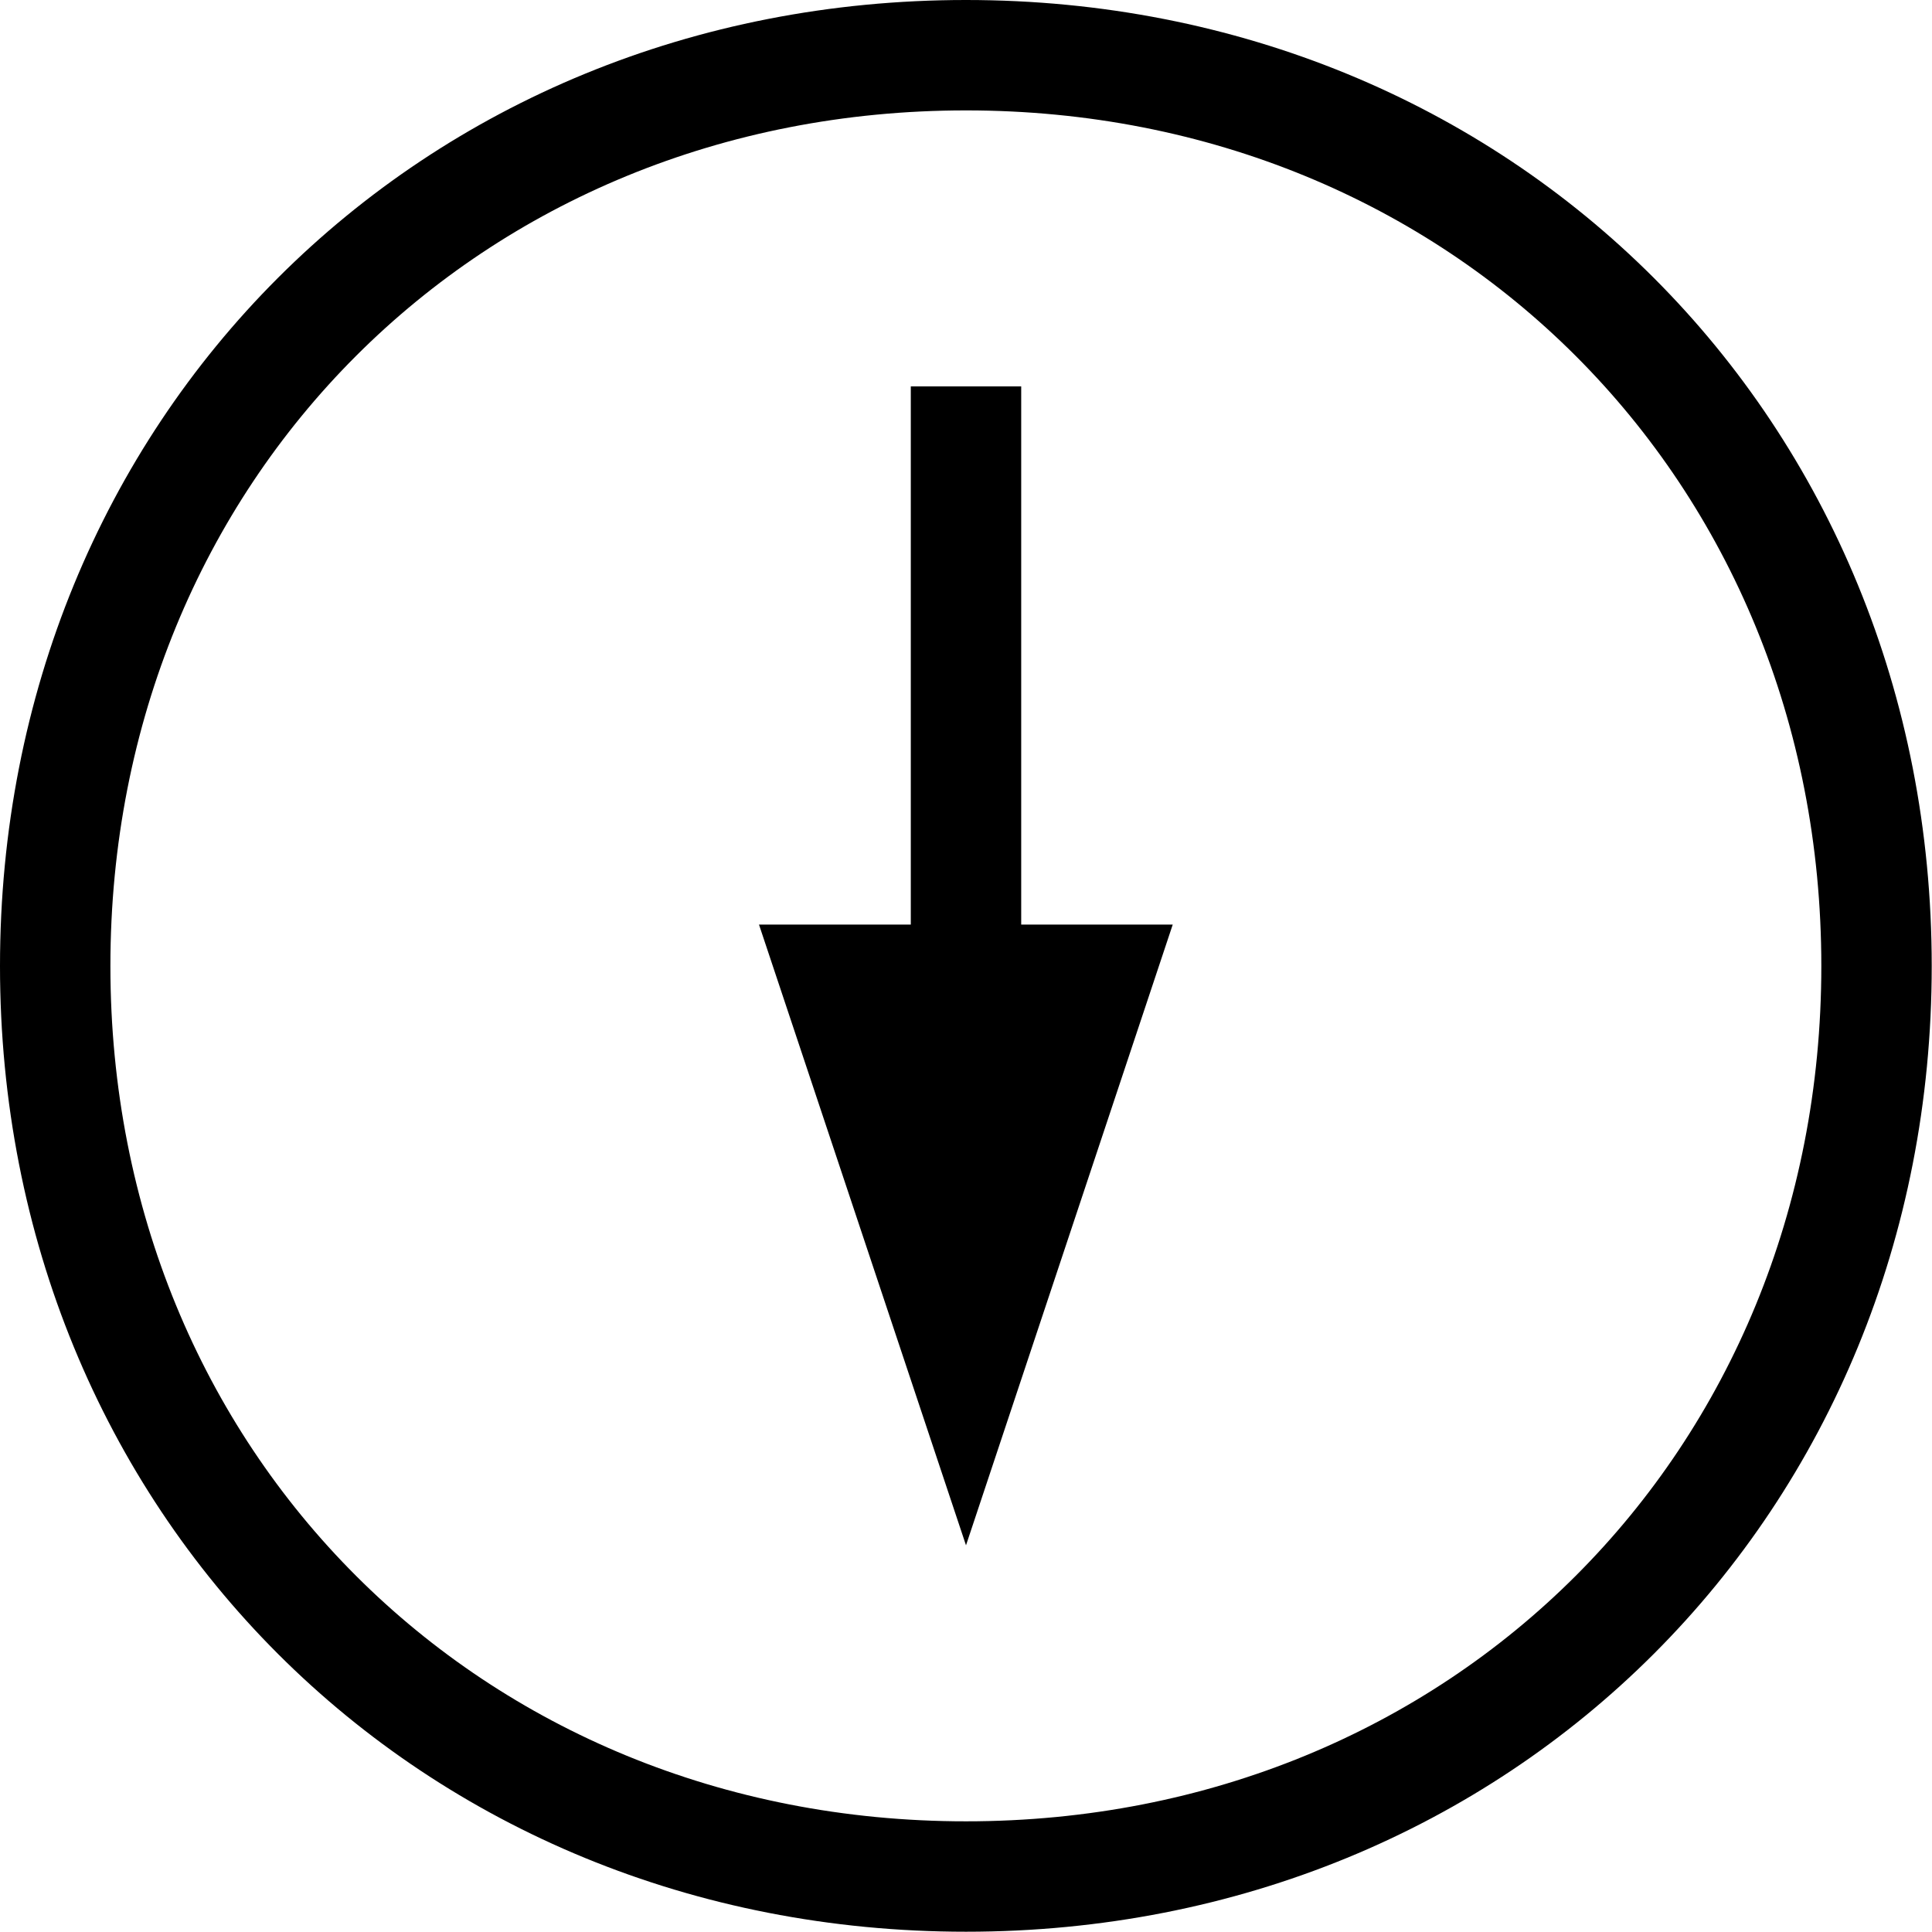
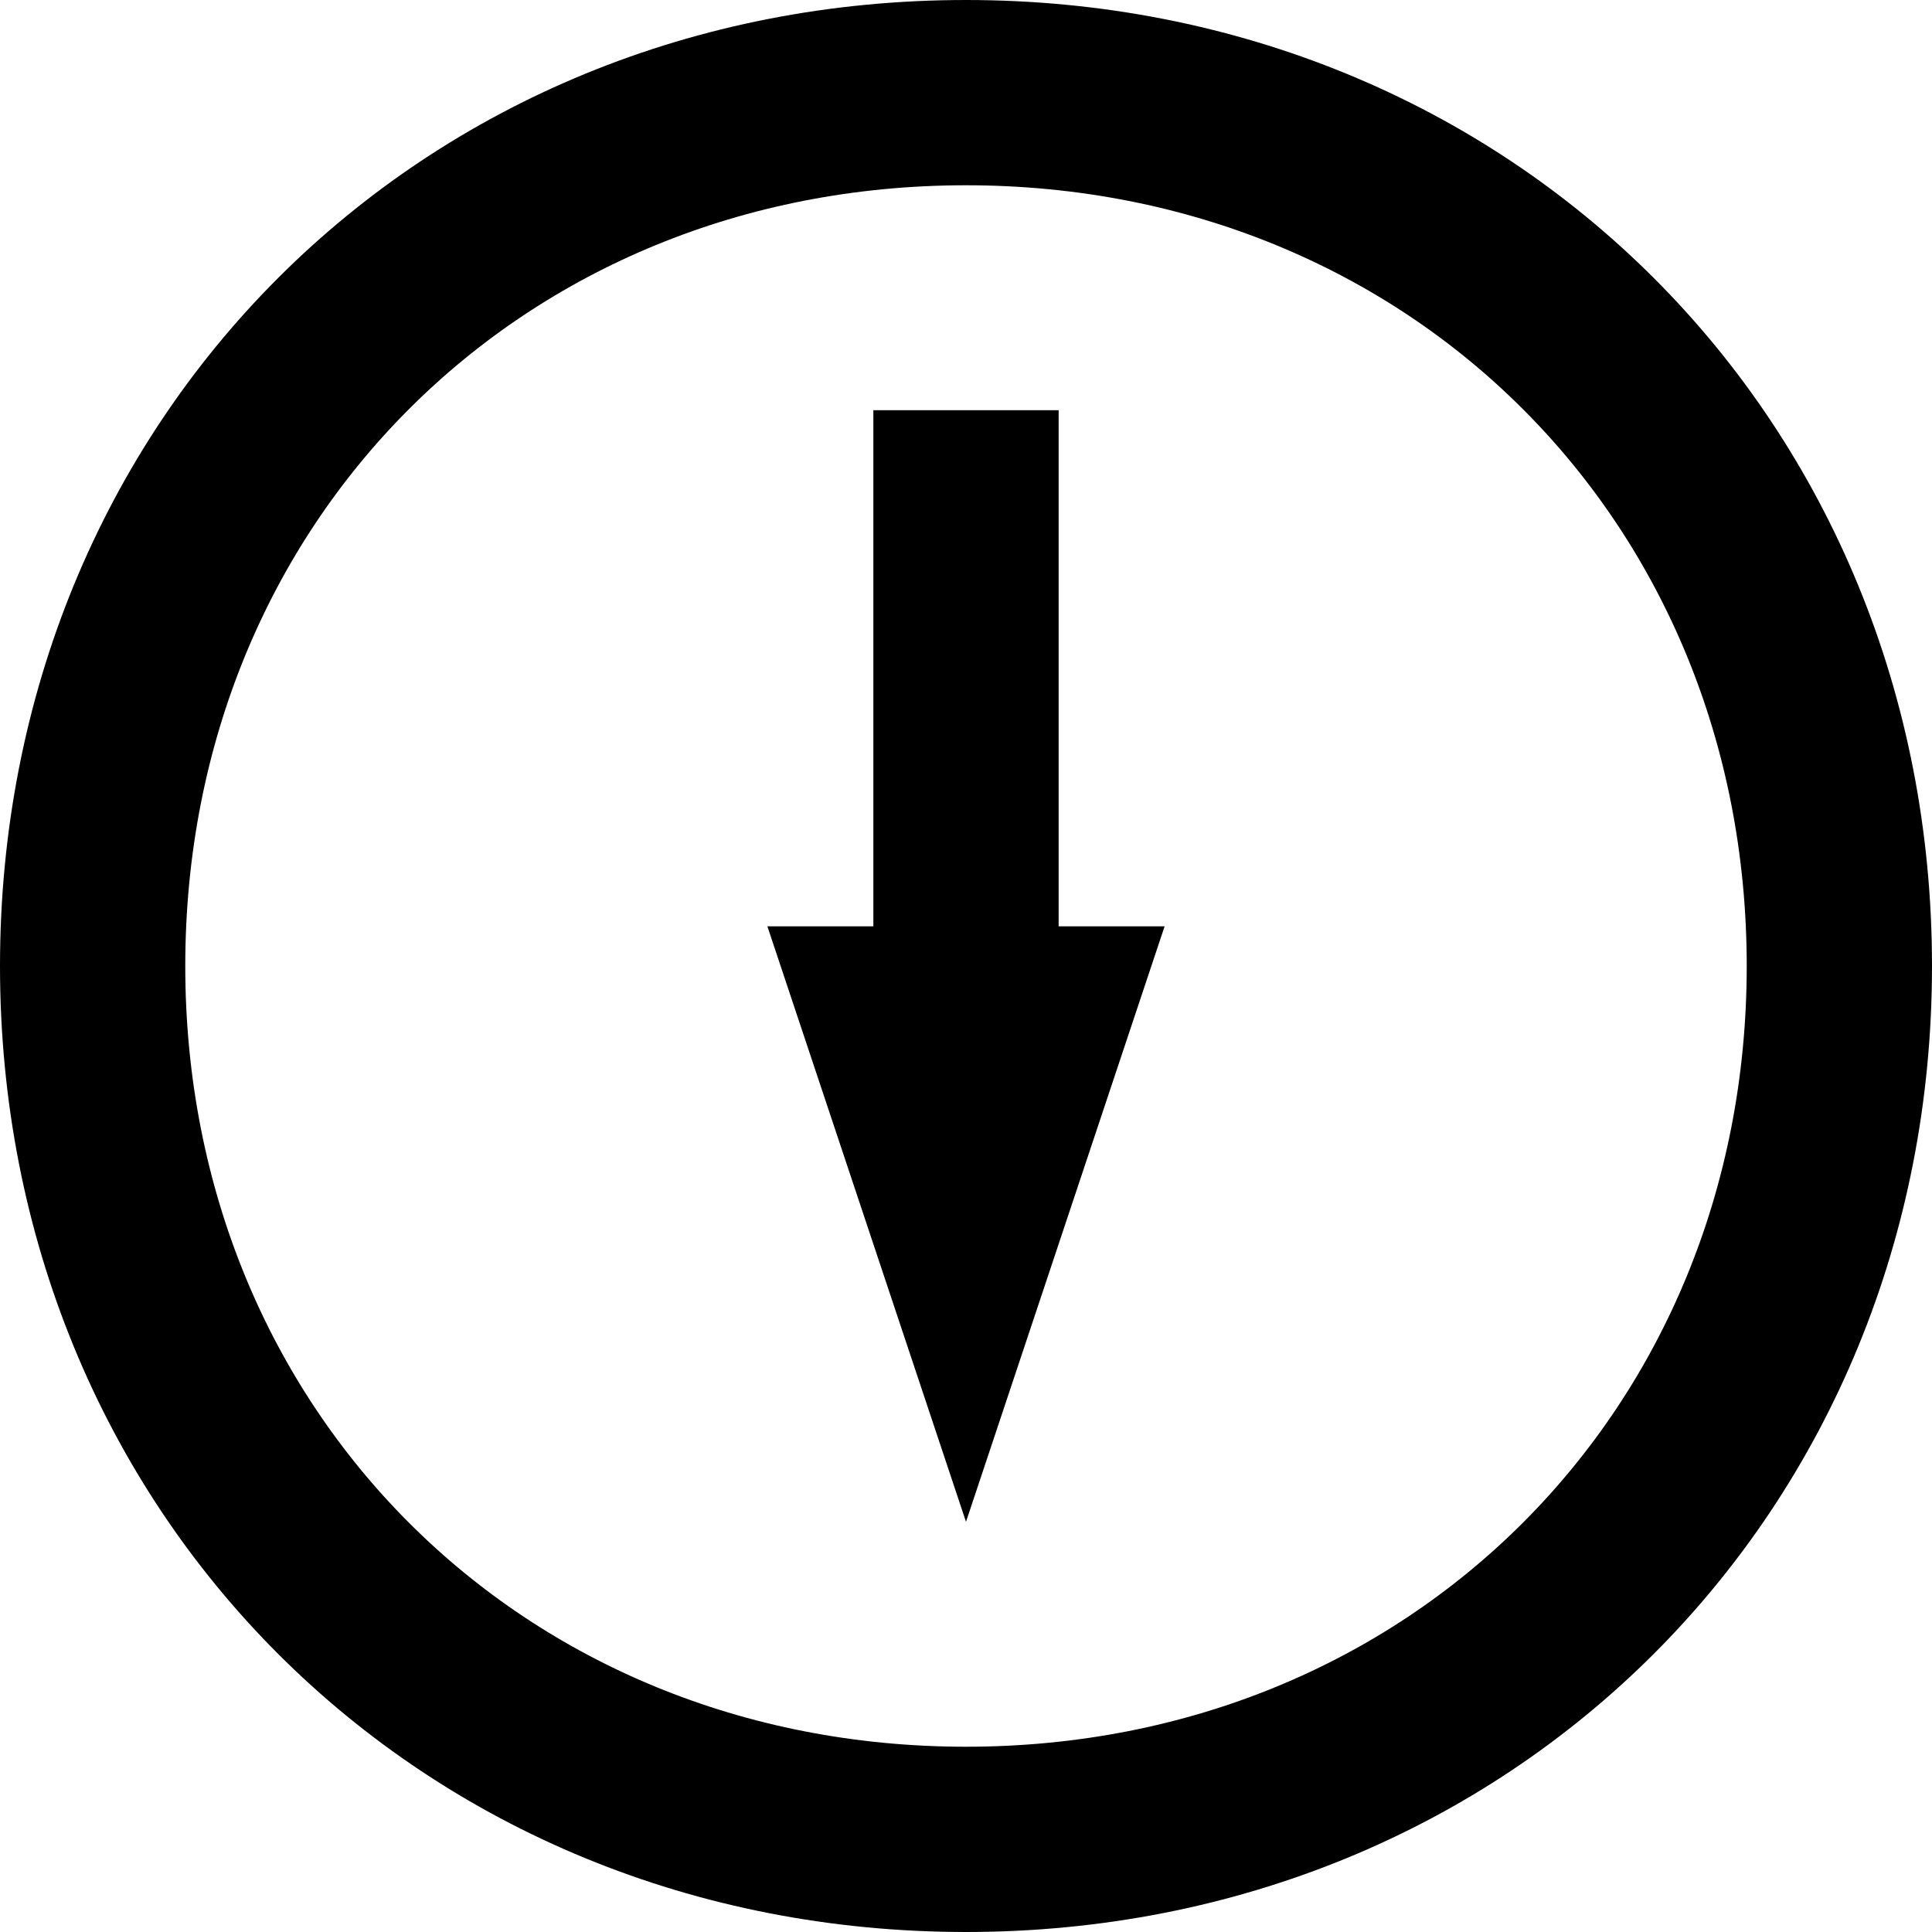
- <svg xmlns="http://www.w3.org/2000/svg" xmlns:ns1="http://xml.openoffice.org/svg/export" version="1.2" width="70mm" height="70mm" viewBox="0 0 7000 7000" preserveAspectRatio="xMidYMid" fill-rule="evenodd" stroke-width="28.222" stroke-linejoin="round" xml:space="preserve">
+ <svg xmlns="http://www.w3.org/2000/svg" xmlns:ns1="http://xml.openoffice.org/svg/export" version="1.2" width="52.14mm" height="52.14mm" viewBox="-107 -107 5214 5214" preserveAspectRatio="xMidYMid" fill-rule="evenodd" stroke-width="28.222" stroke-linejoin="round" xml:space="preserve">
  <defs class="ClipPathGroup">
    <clipPath id="presentation_clip_path" clipPathUnits="userSpaceOnUse">
-       <rect x="0" y="0" width="7000" height="7000" />
+       <rect x="-107" y="-107" width="5214" height="5214" />
    </clipPath>
    <clipPath id="presentation_clip_path_shrink" clipPathUnits="userSpaceOnUse">
-       <rect x="7" y="7" width="6986" height="6986" />
+       <rect x="-102" y="-102" width="5204" height="5204" />
    </clipPath>
  </defs>
  <defs class="TextShapeIndex">
-     <g ns1:slide="id1" ns1:id-list="id3" />
+     <g ns1:slide="id1" ns1:id-list="id3 id4 id5 id6 id7" />
  </defs>
  <defs class="EmbeddedBulletChars">
-     <g id="bullet-char-template-57356" transform="scale(0.0004882812,-0.0004882812)">
+     <g id="bullet-char-template(57356)" transform="scale(0.0004882812,-0.0004882812)">
      <path d="M 580,1141 L 1163,571 580,0 -4,571 580,1141 Z" />
    </g>
-     <g id="bullet-char-template-57354" transform="scale(0.0004882812,-0.0004882812)">
+     <g id="bullet-char-template(57354)" transform="scale(0.0004882812,-0.0004882812)">
      <path d="M 8,1128 L 1137,1128 1137,0 8,0 8,1128 Z" />
    </g>
-     <g id="bullet-char-template-10146" transform="scale(0.0004882812,-0.0004882812)">
+     <g id="bullet-char-template(10146)" transform="scale(0.0004882812,-0.0004882812)">
      <path d="M 174,0 L 602,739 174,1481 1456,739 174,0 Z M 1358,739 L 309,1346 659,739 1358,739 Z" />
    </g>
-     <g id="bullet-char-template-10132" transform="scale(0.0004882812,-0.0004882812)">
+     <g id="bullet-char-template(10132)" transform="scale(0.0004882812,-0.0004882812)">
      <path d="M 2015,739 L 1276,0 717,0 1260,543 174,543 174,936 1260,936 717,1481 1274,1481 2015,739 Z" />
    </g>
-     <g id="bullet-char-template-10007" transform="scale(0.0004882812,-0.0004882812)">
+     <g id="bullet-char-template(10007)" transform="scale(0.0004882812,-0.0004882812)">
      <path d="M 0,-2 C -7,14 -16,27 -25,37 L 356,567 C 262,823 215,952 215,954 215,979 228,992 255,992 264,992 276,990 289,987 310,991 331,999 354,1012 L 381,999 492,748 772,1049 836,1024 860,1049 C 881,1039 901,1025 922,1006 886,937 835,863 770,784 769,783 710,716 594,584 L 774,223 C 774,196 753,168 711,139 L 727,119 C 717,90 699,76 672,76 641,76 570,178 457,381 L 164,-76 C 142,-110 111,-127 72,-127 30,-127 9,-110 8,-76 1,-67 -2,-52 -2,-32 -2,-23 -1,-13 0,-2 Z" />
    </g>
-     <g id="bullet-char-template-10004" transform="scale(0.0004882812,-0.0004882812)">
+     <g id="bullet-char-template(10004)" transform="scale(0.0004882812,-0.0004882812)">
      <path d="M 285,-33 C 182,-33 111,30 74,156 52,228 41,333 41,471 41,549 55,616 82,672 116,743 169,778 240,778 293,778 328,747 346,684 L 369,508 C 377,444 397,411 428,410 L 1163,1116 C 1174,1127 1196,1133 1229,1133 1271,1133 1292,1118 1292,1087 L 1292,965 C 1292,929 1282,901 1262,881 L 442,47 C 390,-6 338,-33 285,-33 Z" />
    </g>
-     <g id="bullet-char-template-9679" transform="scale(0.0004882812,-0.0004882812)">
+     <g id="bullet-char-template(9679)" transform="scale(0.0004882812,-0.0004882812)">
      <path d="M 813,0 C 632,0 489,54 383,161 276,268 223,411 223,592 223,773 276,916 383,1023 489,1130 632,1184 813,1184 992,1184 1136,1130 1245,1023 1353,916 1407,772 1407,592 1407,412 1353,268 1245,161 1136,54 992,0 813,0 Z" />
    </g>
-     <g id="bullet-char-template-8226" transform="scale(0.0004882812,-0.0004882812)">
+     <g id="bullet-char-template(8226)" transform="scale(0.0004882812,-0.0004882812)">
      <path d="M 346,457 C 273,457 209,483 155,535 101,586 74,649 74,723 74,796 101,859 155,911 209,963 273,989 346,989 419,989 480,963 531,910 582,859 608,796 608,723 608,648 583,586 532,535 482,483 420,457 346,457 Z" />
    </g>
-     <g id="bullet-char-template-8211" transform="scale(0.0004882812,-0.0004882812)">
+     <g id="bullet-char-template(8211)" transform="scale(0.0004882812,-0.0004882812)">
      <path d="M -4,459 L 1135,459 1135,606 -4,606 -4,459 Z" />
    </g>
-     <g id="bullet-char-template-61548" transform="scale(0.0004882812,-0.0004882812)">
+     <g id="bullet-char-template(61548)" transform="scale(0.0004882812,-0.0004882812)">
      <path d="M 173,740 C 173,903 231,1043 346,1159 462,1274 601,1332 765,1332 928,1332 1067,1274 1183,1159 1299,1043 1357,903 1357,740 1357,577 1299,437 1183,322 1067,206 928,148 765,148 601,148 462,206 346,322 231,437 173,577 173,740 Z" />
    </g>
  </defs>
  <defs class="TextEmbeddedBitmaps" />
-   <g>
-     <g id="id2" class="Master_Slide">
-       <g id="bg-id2" class="Background" />
-       <g id="bo-id2" class="BackgroundObjects" />
-     </g>
-   </g>
  <g class="SlideGroup">
    <g>
      <g id="container-id1">
        <g id="id1" class="Slide" clip-path="url(#presentation_clip_path)">
          <g class="Page">
-             <g class="Graphic">
-               <g id="id3">
-                 <rect class="BoundingBox" stroke="none" fill="none" x="0" y="0" width="7000" height="7000" />
-                 <defs>
-                   <clipPath id="clip_path_1" clipPathUnits="userSpaceOnUse">
-                     <path d="M 0,0 L 6999,0 6999,6999 0,6999 0,0 Z" />
-                   </clipPath>
-                 </defs>
-                 <g clip-path="url(#clip_path_1)">
-                   <path fill="rgb(255,255,255)" stroke="none" d="M 3500,200 C 5370,200 6799,1629 6799,3500 6799,5370 5370,6799 3500,6799 1629,6799 200,5370 200,3500 200,1629 1629,200 3500,200 L 3500,200 Z" />
-                   <path fill="none" stroke="rgb(0,0,0)" stroke-width="400" stroke-linejoin="round" d="M 3500,200 C 5370,200 6799,1629 6799,3500 6799,5370 5370,6799 3500,6799 1629,6799 200,5370 200,3500 200,1629 1629,200 3500,200 L 3500,200 Z" />
-                   <path fill="none" stroke="rgb(0,0,0)" stroke-width="400" stroke-linejoin="round" d="M 3500,1400 L 3500,3450" />
-                   <path fill="rgb(0,0,0)" stroke="none" d="M 3500,5599 L 4249,3350 2750,3350 3500,5599 3500,5599 Z" />
+             <g class="Group">
+               <g class="com.sun.star.drawing.PolyPolygonShape">
+                 <g id="id3">
+                   <rect class="BoundingBox" stroke="none" fill="none" x="0" y="0" width="5001" height="5001" />
+                 </g>
+               </g>
+               <g class="com.sun.star.drawing.ClosedBezierShape">
+                 <g id="id4">
+                   <rect class="BoundingBox" stroke="none" fill="none" x="142" y="142" width="4716" height="4716" />
+                   <path fill="rgb(255,255,255)" stroke="none" d="M 2500,143 C 3836,143 4857,1163 4857,2500 4857,3836 3836,4857 2500,4857 1163,4857 143,3836 143,2500 143,1163 1163,143 2500,143 Z" />
+                 </g>
+               </g>
+               <g class="com.sun.star.drawing.ClosedBezierShape">
+                 <g id="id5">
+                   <rect class="BoundingBox" stroke="none" fill="none" x="-108" y="-108" width="5216" height="5216" />
+                   <path fill="none" stroke="rgb(0,0,0)" stroke-width="500" stroke-linejoin="round" d="M 2500,143 C 3836,143 4857,1163 4857,2500 4857,3836 3836,4857 2500,4857 1163,4857 143,3836 143,2500 143,1163 1163,143 2500,143 Z" />
+                 </g>
+               </g>
+               <g class="com.sun.star.drawing.LineShape">
+                 <g id="id6">
+                   <rect class="BoundingBox" stroke="none" fill="none" x="2249" y="749" width="502" height="1967" />
+                   <path fill="none" stroke="rgb(0,0,0)" stroke-width="500" stroke-linejoin="round" d="M 2500,1000 L 2500,2464" />
+                 </g>
+               </g>
+               <g class="com.sun.star.drawing.PolyPolygonShape">
+                 <g id="id7">
+                   <rect class="BoundingBox" stroke="none" fill="none" x="1964" y="2392" width="1073" height="1609" />
+                   <path fill="rgb(0,0,0)" stroke="none" d="M 2500,4000 L 3036,2393 1964,2393 2500,4000 Z" />
                </g>
              </g>
            </g>
          </g>
        </g>
      </g>
    </g>
  </g>
</svg>
